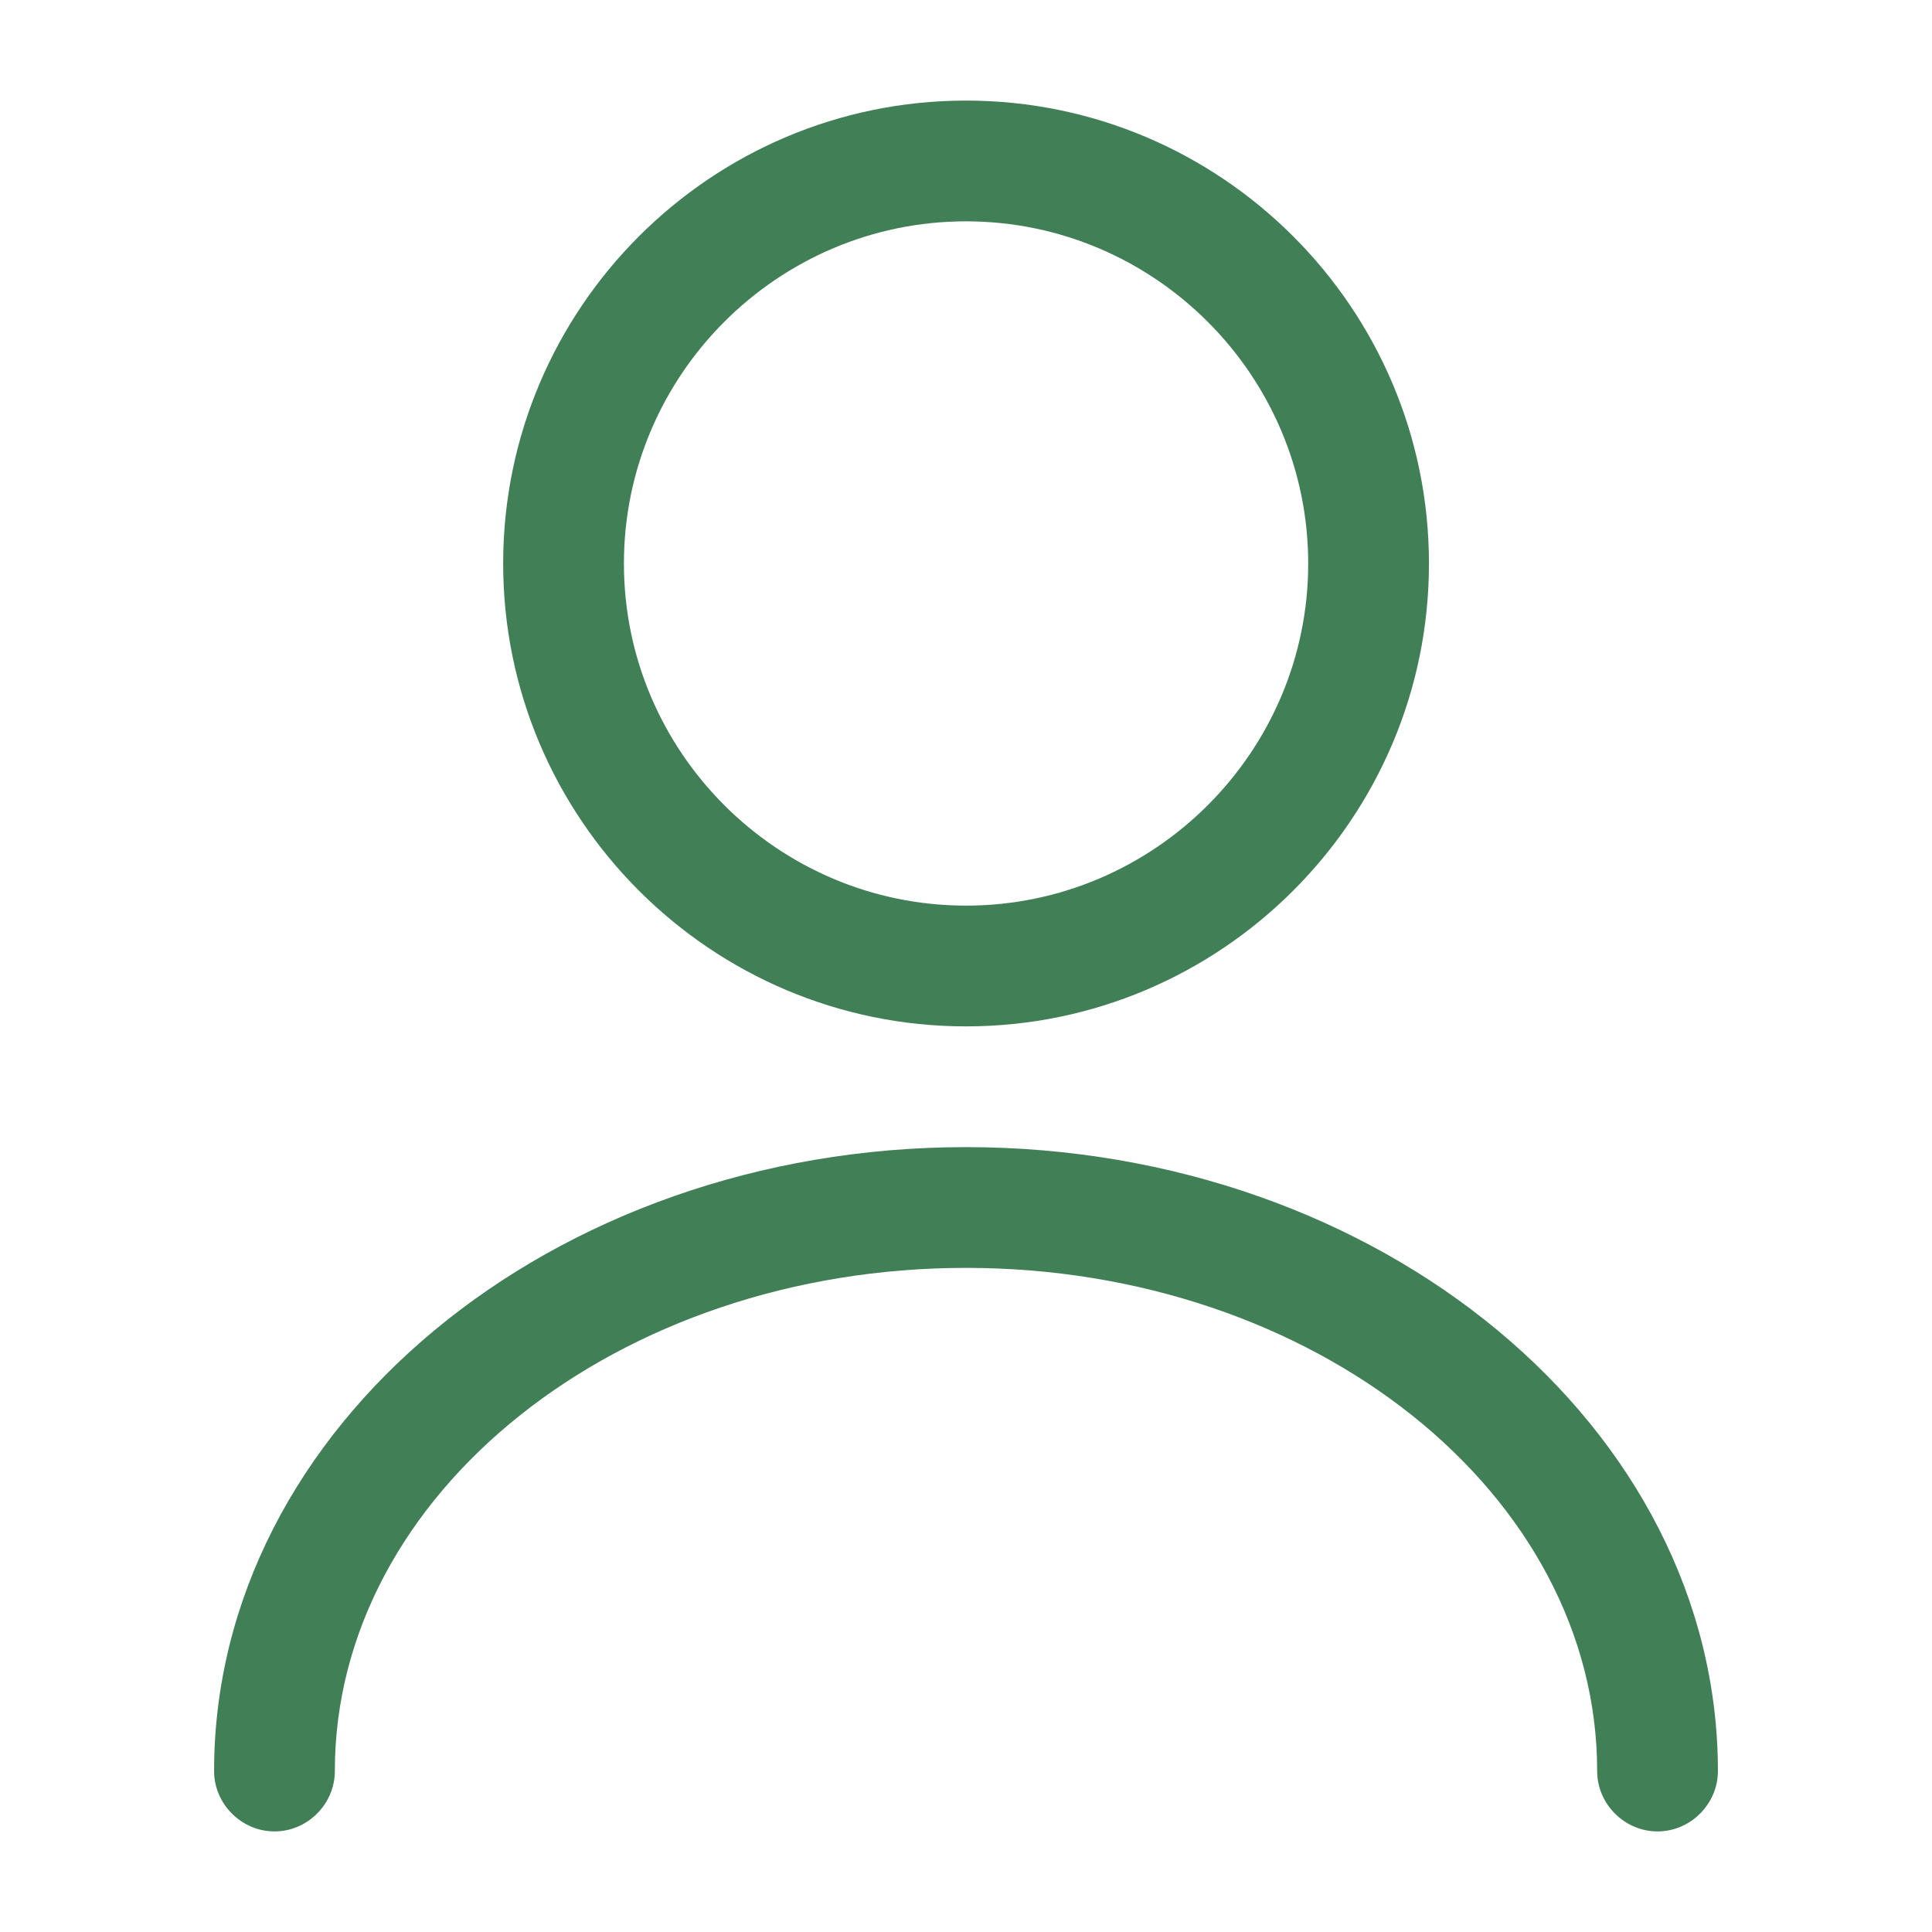
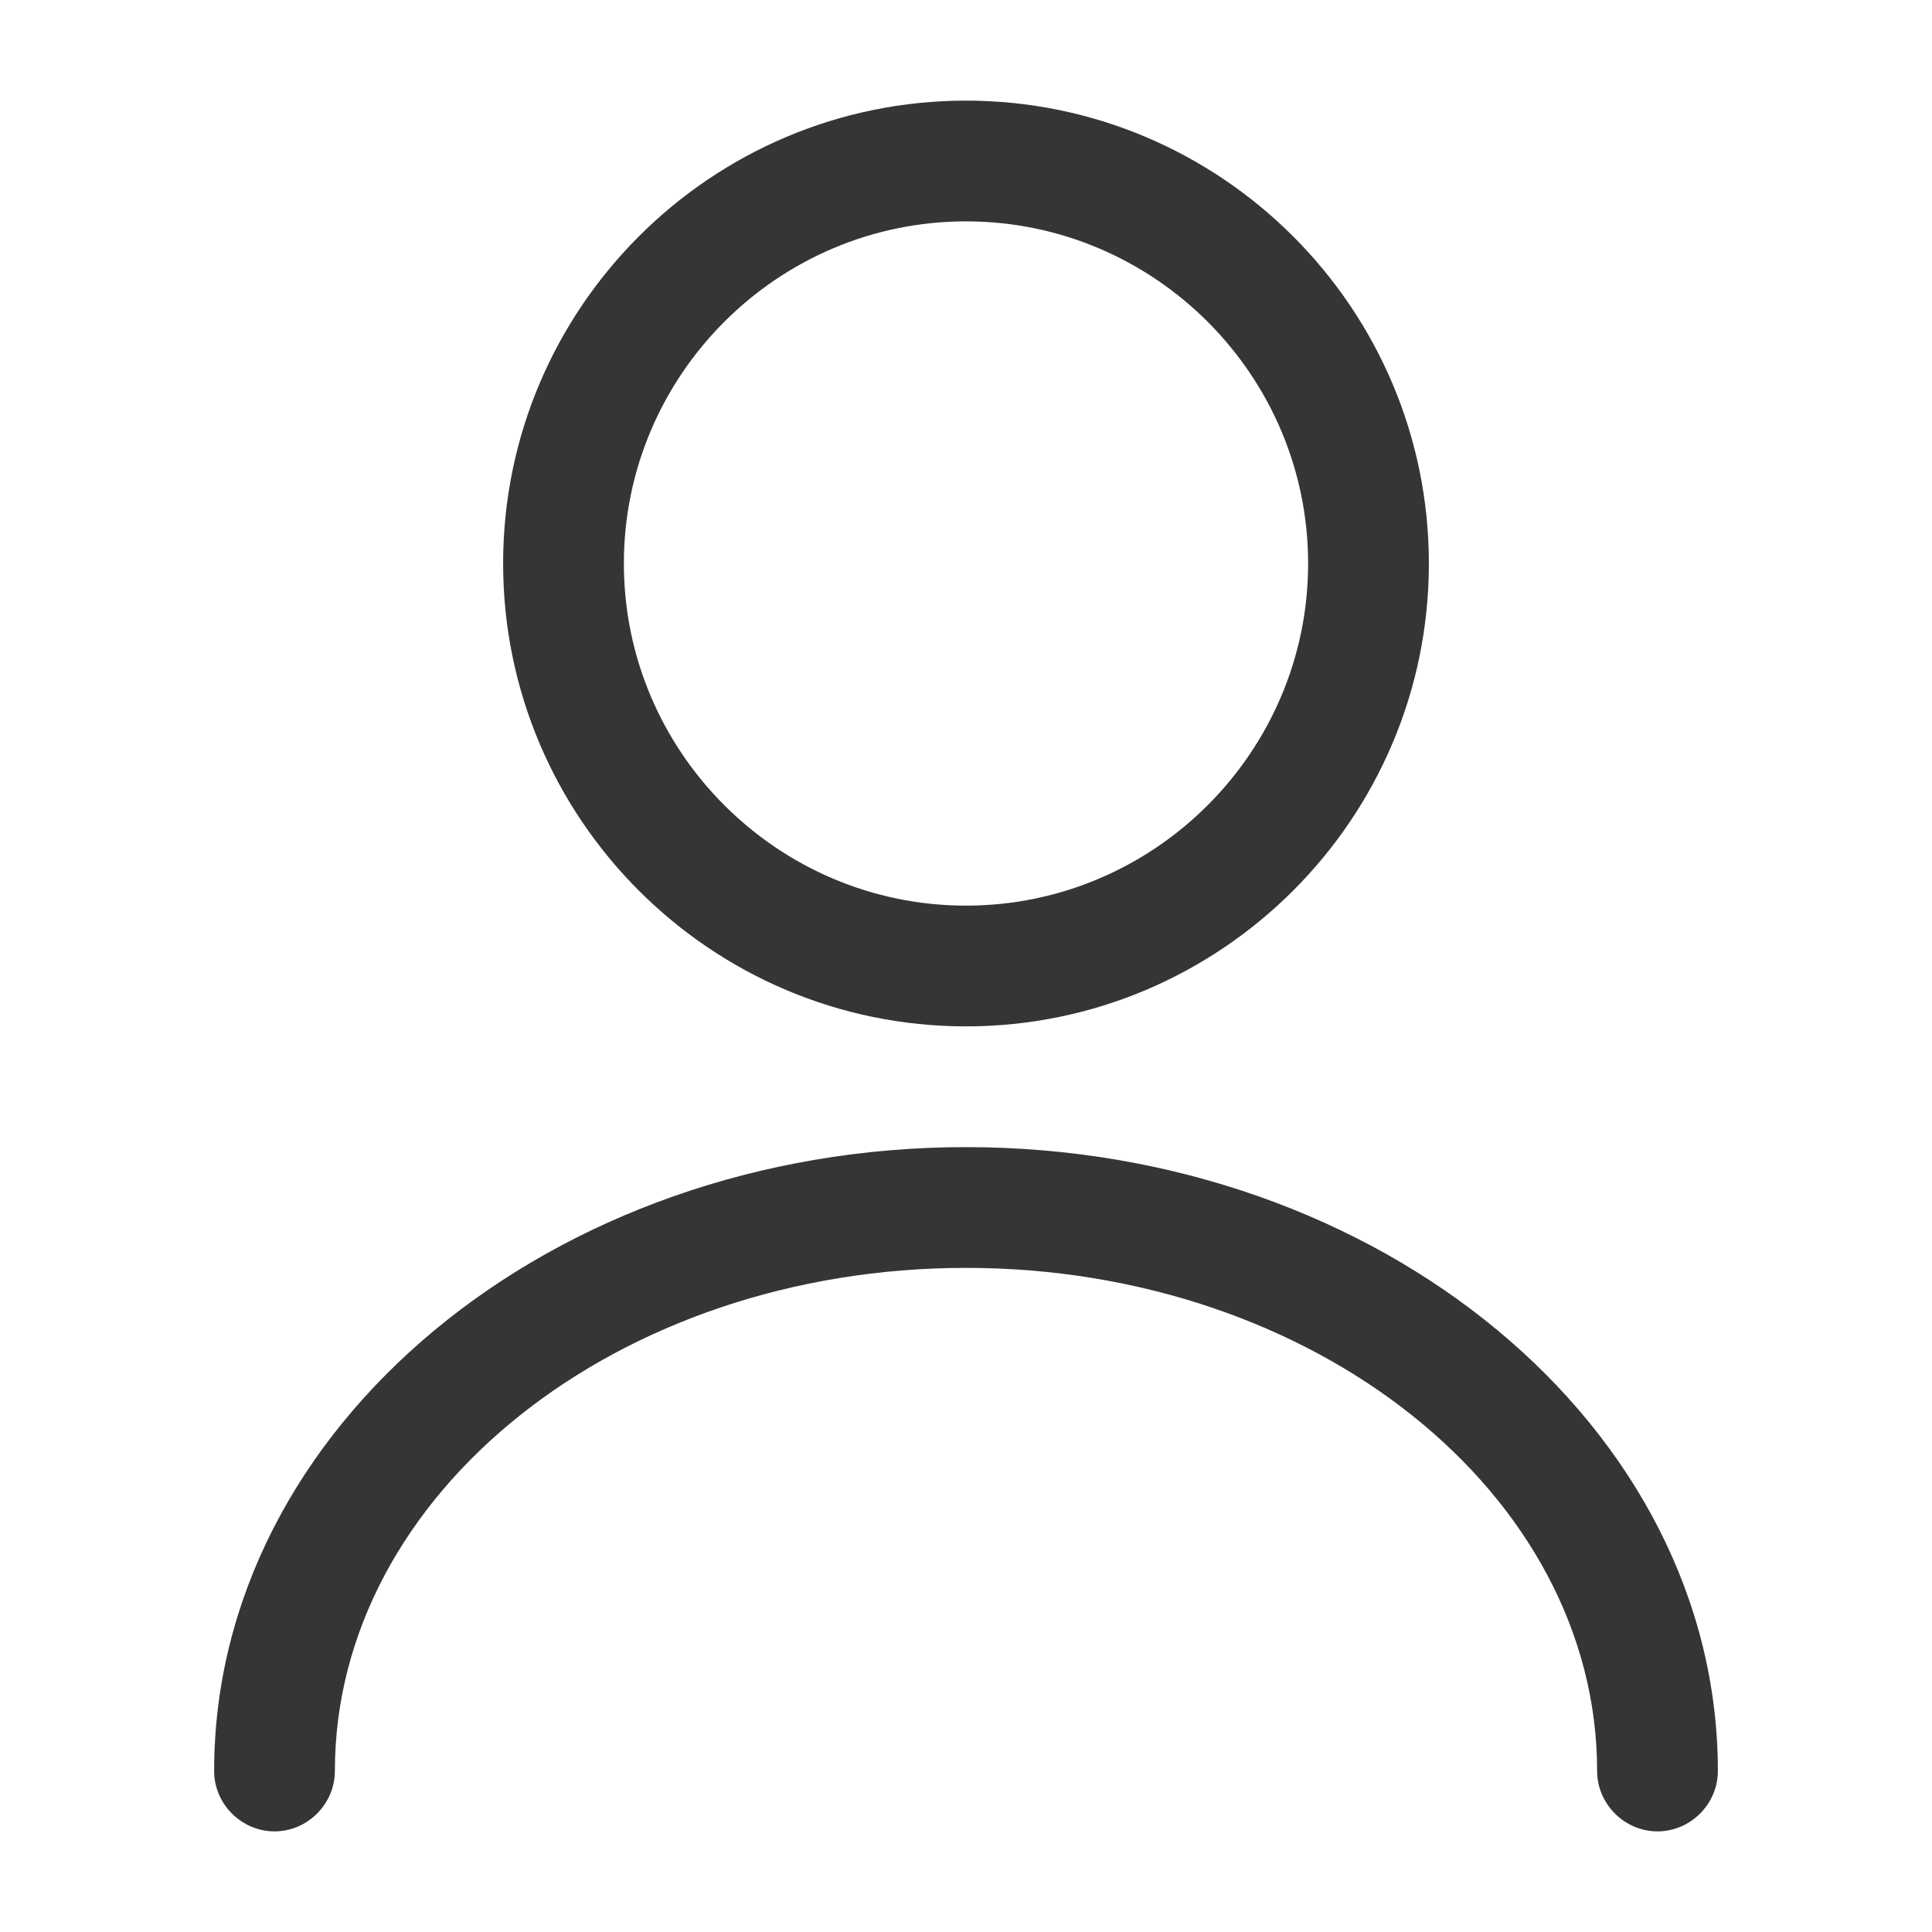
- <svg xmlns="http://www.w3.org/2000/svg" width="16" height="16" viewBox="0 0 16 16" fill="none">
-   <path d="M8 8.5C5.887 8.5 4.167 6.78 4.167 4.667C4.167 2.553 5.887 0.833 8 0.833C10.114 0.833 11.834 2.553 11.834 4.667C11.834 6.78 10.114 8.5 8 8.5ZM8 1.833C6.44 1.833 5.167 3.107 5.167 4.667C5.167 6.227 6.44 7.5 8 7.5C9.56 7.5 10.834 6.227 10.834 4.667C10.834 3.107 9.56 1.833 8 1.833Z" fill="#417F56" />
-   <path d="M13.727 15.167C13.453 15.167 13.227 14.94 13.227 14.667C13.227 12.367 10.88 10.5 8 10.5C5.12 10.5 2.773 12.367 2.773 14.667C2.773 14.94 2.547 15.167 2.273 15.167C2 15.167 1.773 14.94 1.773 14.667C1.773 11.82 4.567 9.5 8 9.5C11.433 9.5 14.227 11.82 14.227 14.667C14.227 14.94 14 15.167 13.727 15.167Z" fill="#417F56" />
+ <svg xmlns="http://www.w3.org/2000/svg" width="48" height="48" viewBox="0 0 48 48" fill="none">
+   <path d="M24 25.5C17.66 25.5 12.5 20.34 12.5 14C12.5 7.66 17.66 2.5 24 2.5C30.34 2.5 35.5 7.66 35.5 14C35.5 20.34 30.34 25.5 24 25.5ZM24 5.5C19.32 5.5 15.5 9.32 15.5 14C15.5 18.68 19.32 22.5 24 22.5C28.68 22.5 32.5 18.68 32.5 14C32.5 9.32 28.68 5.5 24 5.5Z" fill="#353535" />
+   <path d="M41.18 45.5C40.36 45.5 39.68 44.82 39.68 44C39.68 37.1 32.64 31.5 24 31.5C15.36 31.5 8.32 37.1 8.32 44C8.32 44.82 7.64 45.5 6.82 45.5C6 45.5 5.32 44.82 5.32 44C5.32 35.46 13.7 28.5 24 28.5C34.3 28.5 42.68 35.46 42.68 44C42.68 44.82 42 45.5 41.18 45.5Z" fill="#353535" />
</svg>
